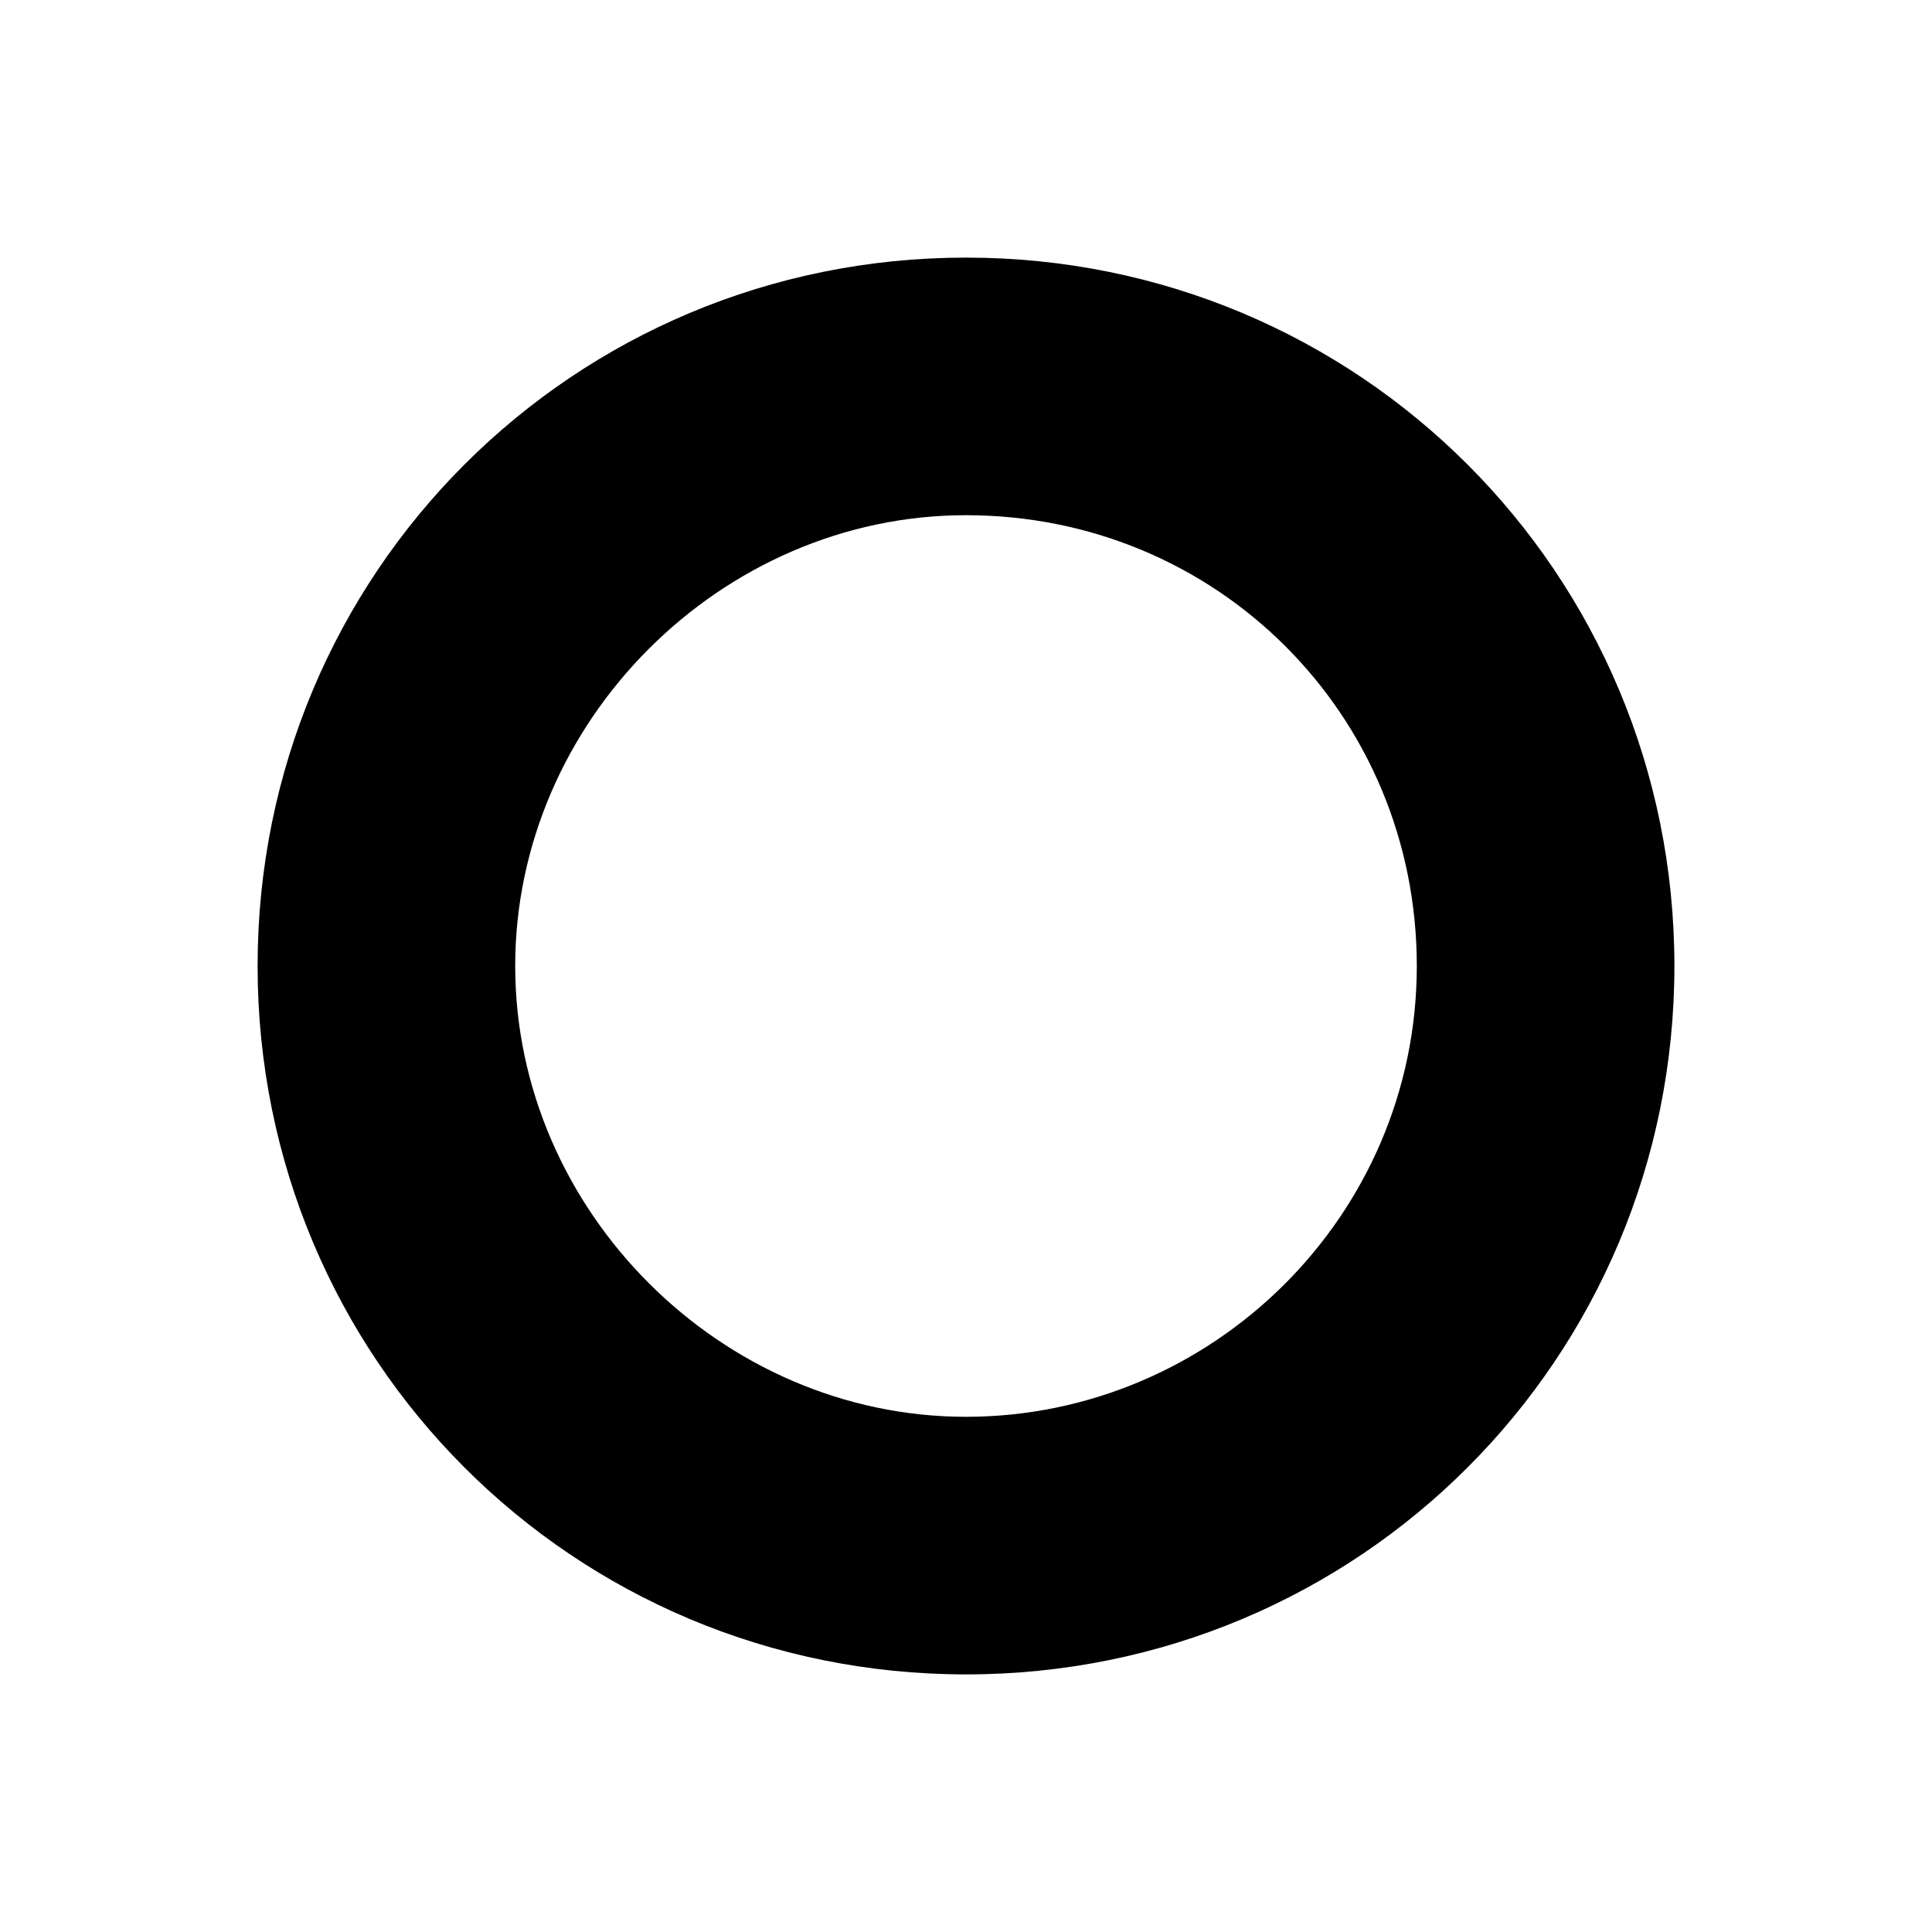
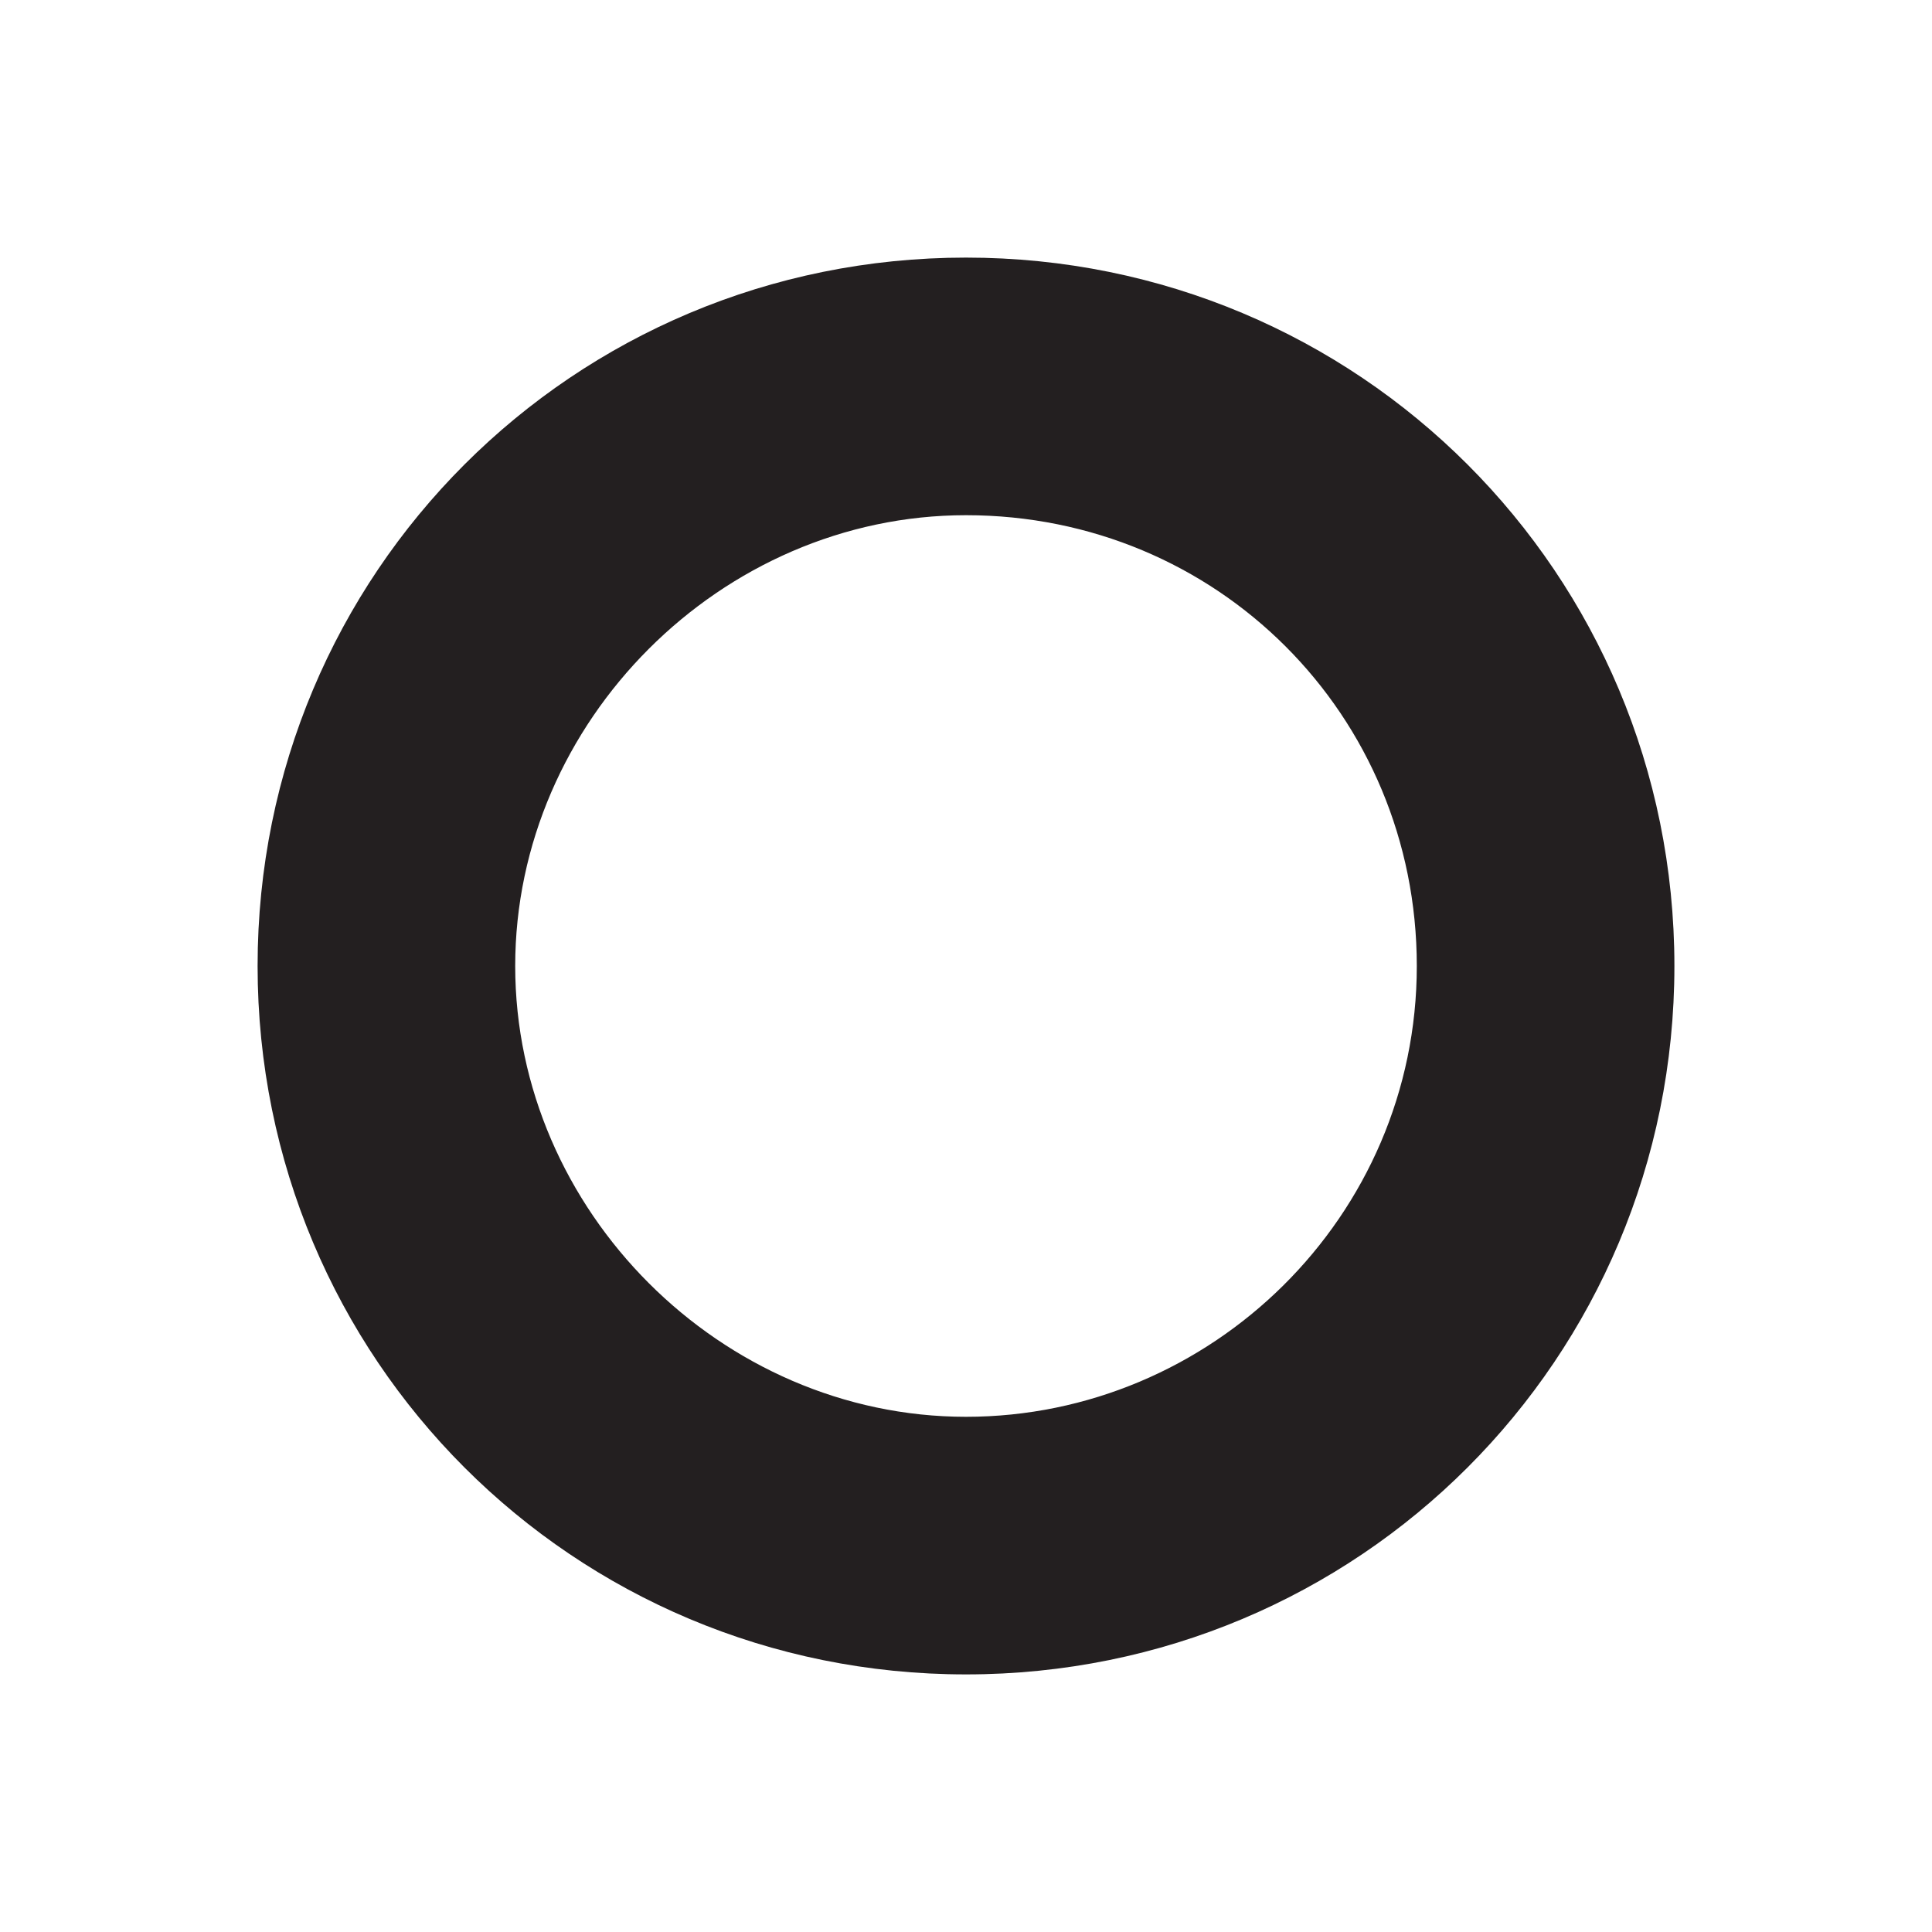
<svg xmlns="http://www.w3.org/2000/svg" version="1.1" id="Layer_1" x="0px" y="0px" viewBox="0 0 30 30" style="enable-background:new 0 0 30 30;" xml:space="preserve">
+   <style type="text/css">
+ 	.st0{fill:#231F20;}
+ </style>
  <g id="Layer_1_1_">
    <path class="st0" d="M15,26C8.9,26,4,21.1,4,15S8.9,4,15,4s11,4.9,11,11S21.1,26,15,26z M15,8c-3.8,0-7,3.2-7,7s3.2,7,7,7   s7-3.1,7-7S18.9,8,15,8z" />
  </g>
  <g id="Comments">
</g>
</svg>
